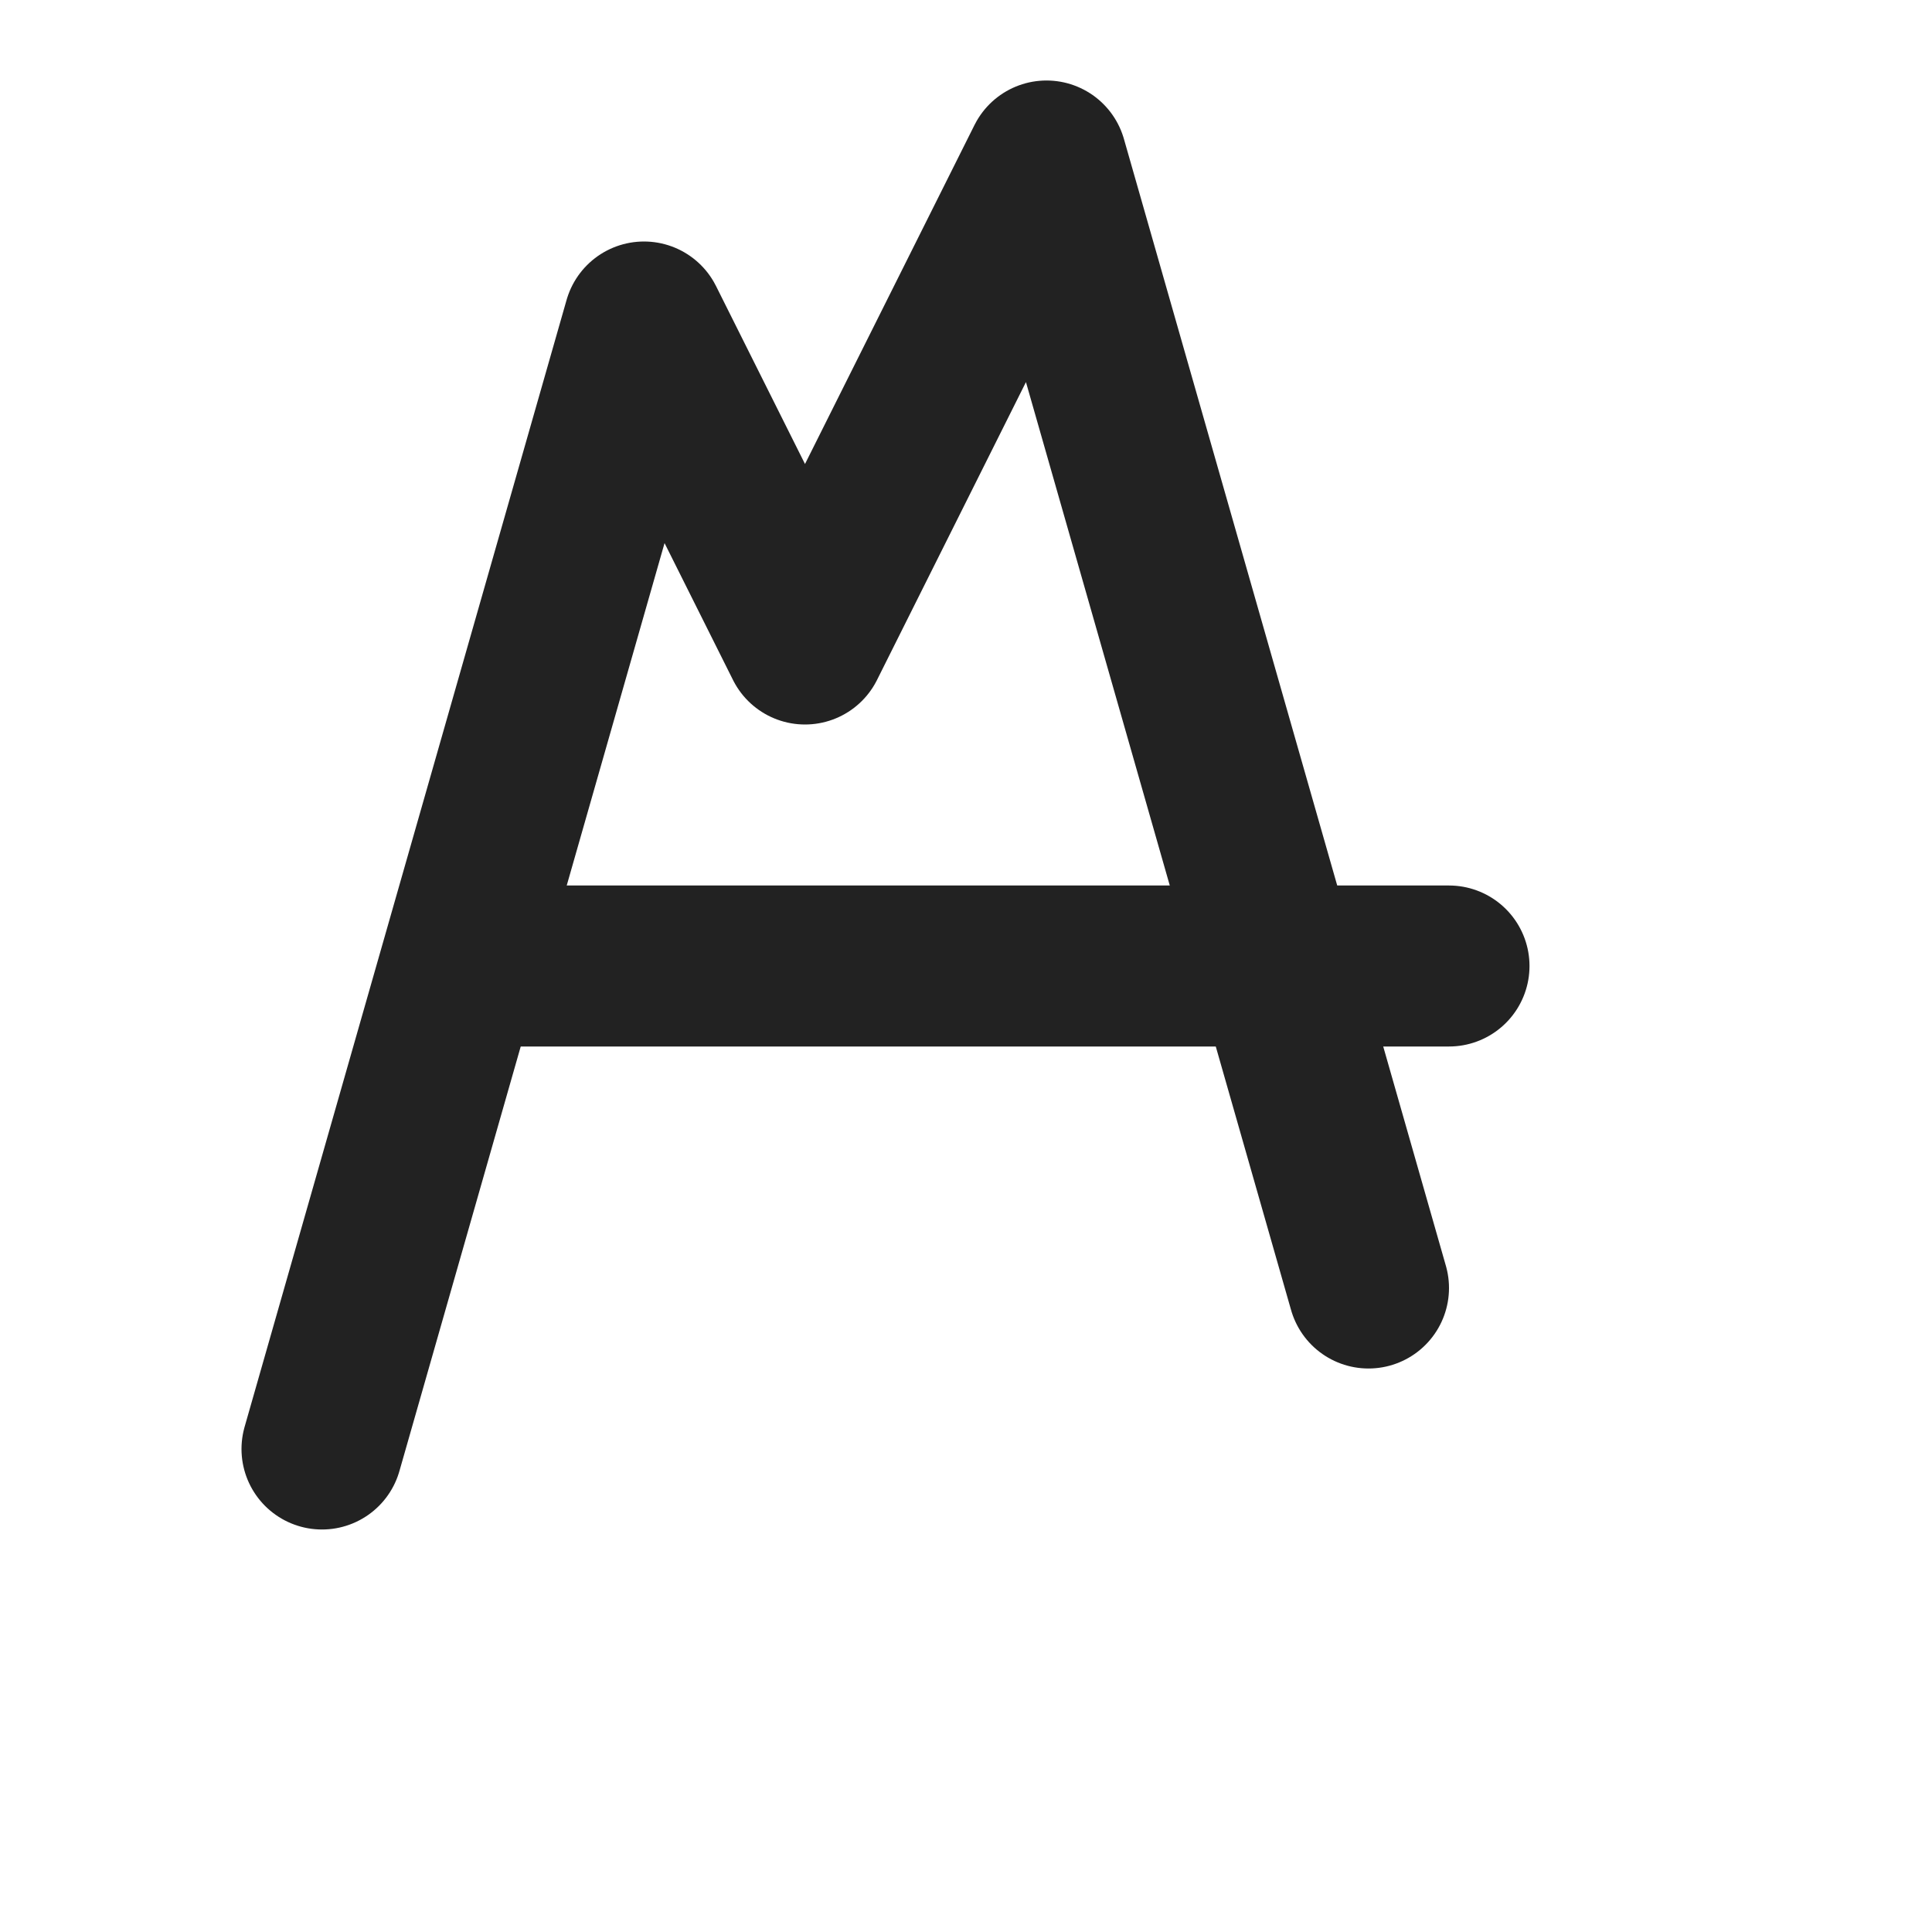
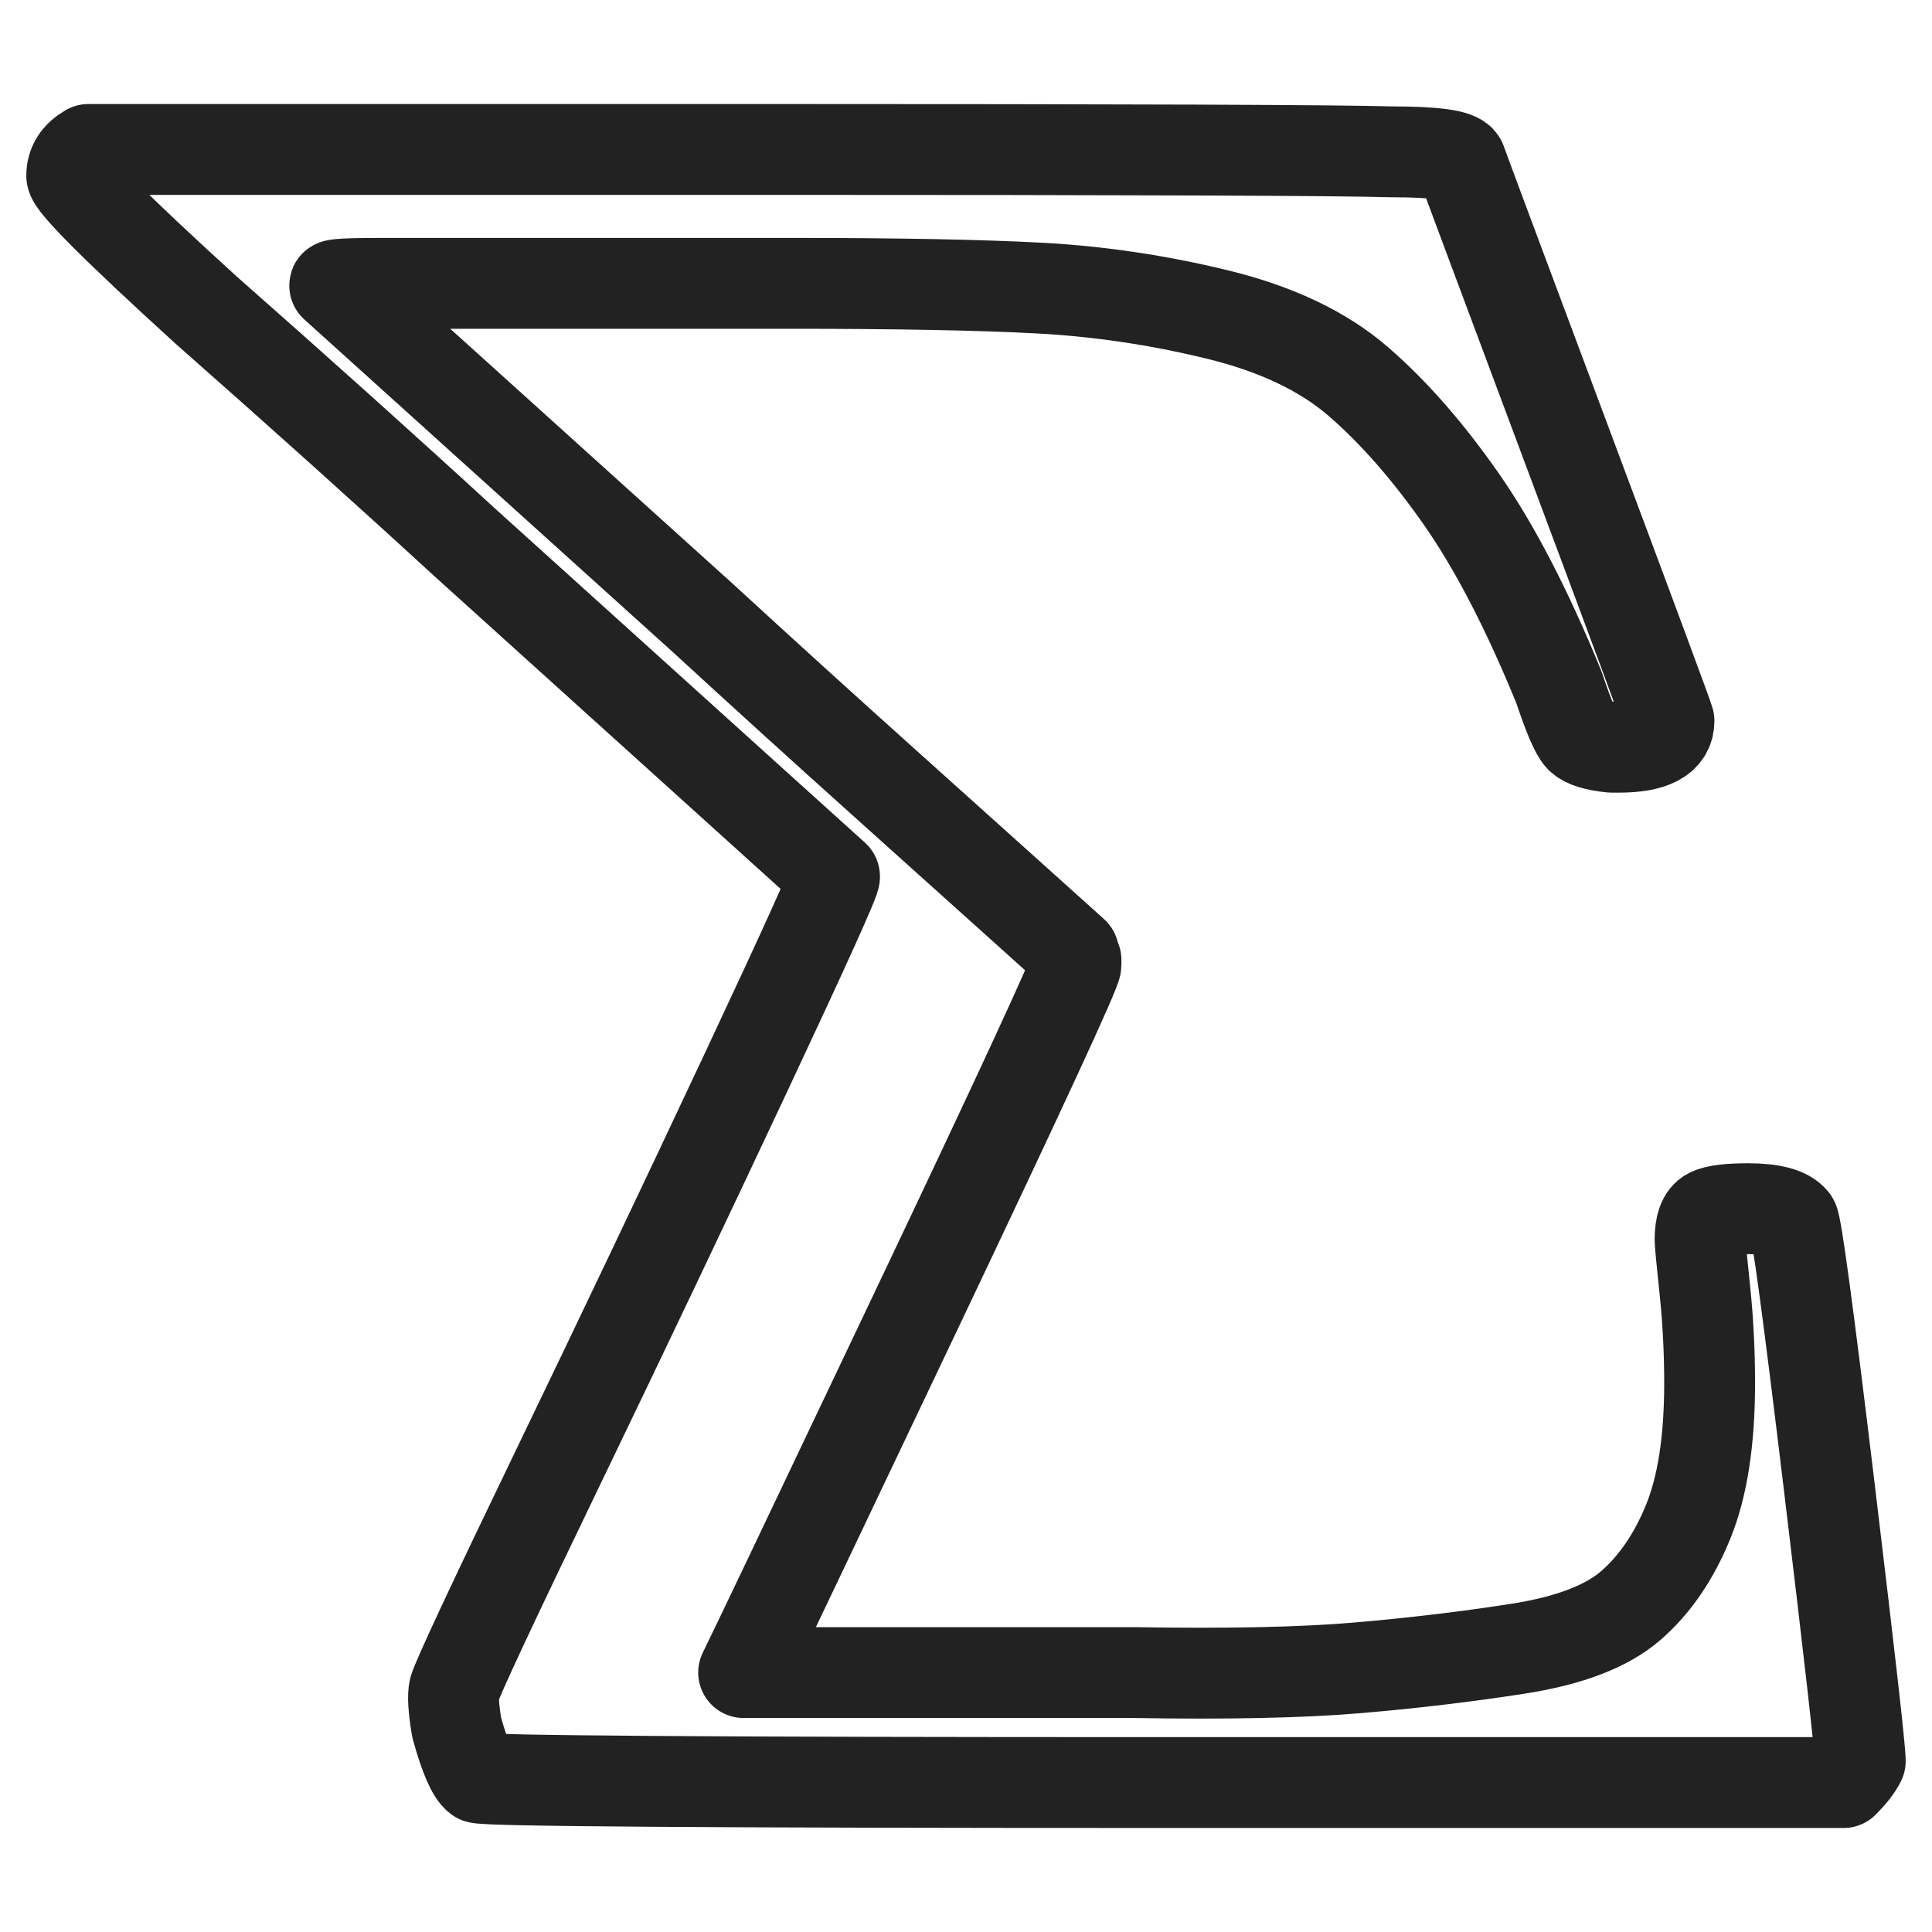
- <svg xmlns="http://www.w3.org/2000/svg" viewBox="0 0 24 24" fill="none" stroke="#222" stroke-width="2" stroke-linecap="round" stroke-linejoin="round">
-   <path d="M4 18L8 4l2 4 3-6 4 14" />
-   <line x1="6" y1="12" x2="18" y2="12" />
+ <svg xmlns="http://www.w3.org/2000/svg" width="24" height="24" viewBox="28 -30 808 743" fill="none" stroke="#222" stroke-width="38" stroke-linecap="round" stroke-linejoin="round">
+   <path d="M65 0Q58 4 58 11Q58 16 114 67Q173 119 222 164L377 304Q378 305 340 386T261 552T218 644Q217 648 219 660Q224 678 228 681Q231 683 515 683H799Q804 678 806 674Q806 667 793 559T778 448Q774 443 759 443Q747 443 743 445T739 456Q739 458 741 477T743 516Q743 552 734 574T710 609T663 627T596 635T502 637Q480 637 469 637H339Q344 627 411 486T478 341V339Q477 337 477 336L457 318Q437 300 398 265T322 196L168 57Q167 56 188 56T258 56H359Q426 56 463 58T537 69T596 97T639 146T680 225Q686 243 689 246T702 250H705Q726 250 726 239Q726 238 683 123T639 5Q637 1 610 1Q577 0 348 0H65Z" />
</svg>
